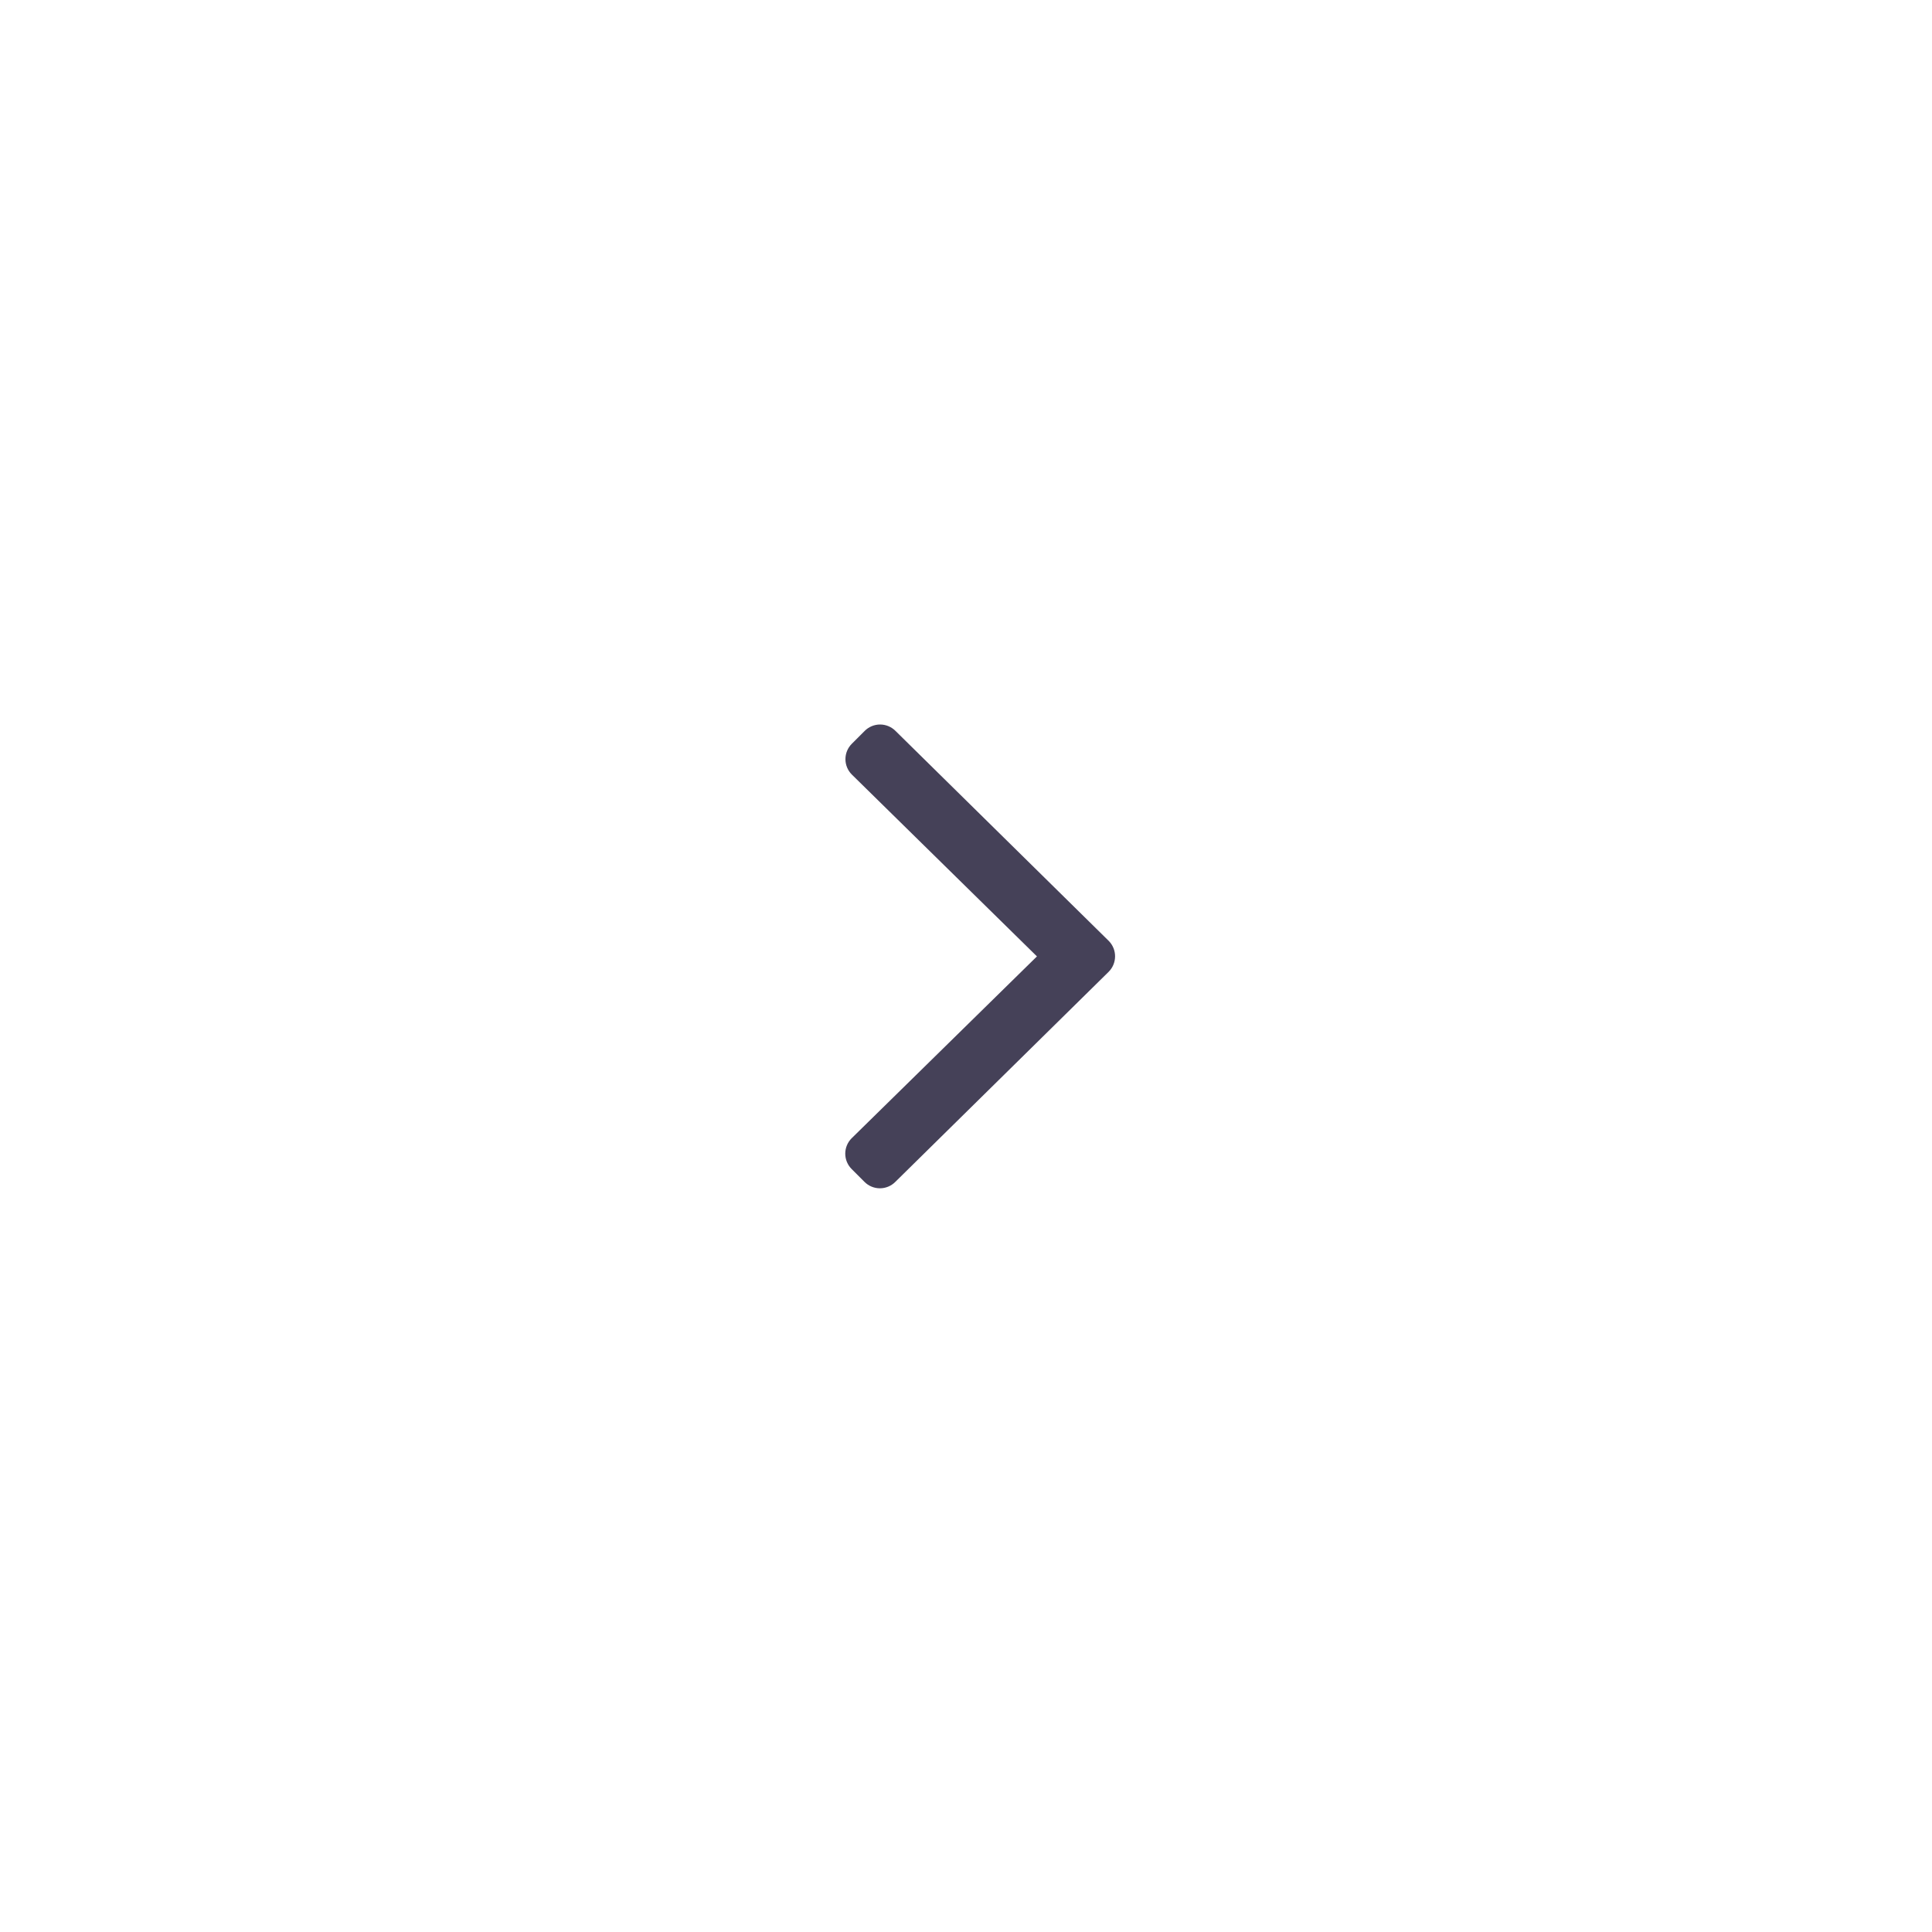
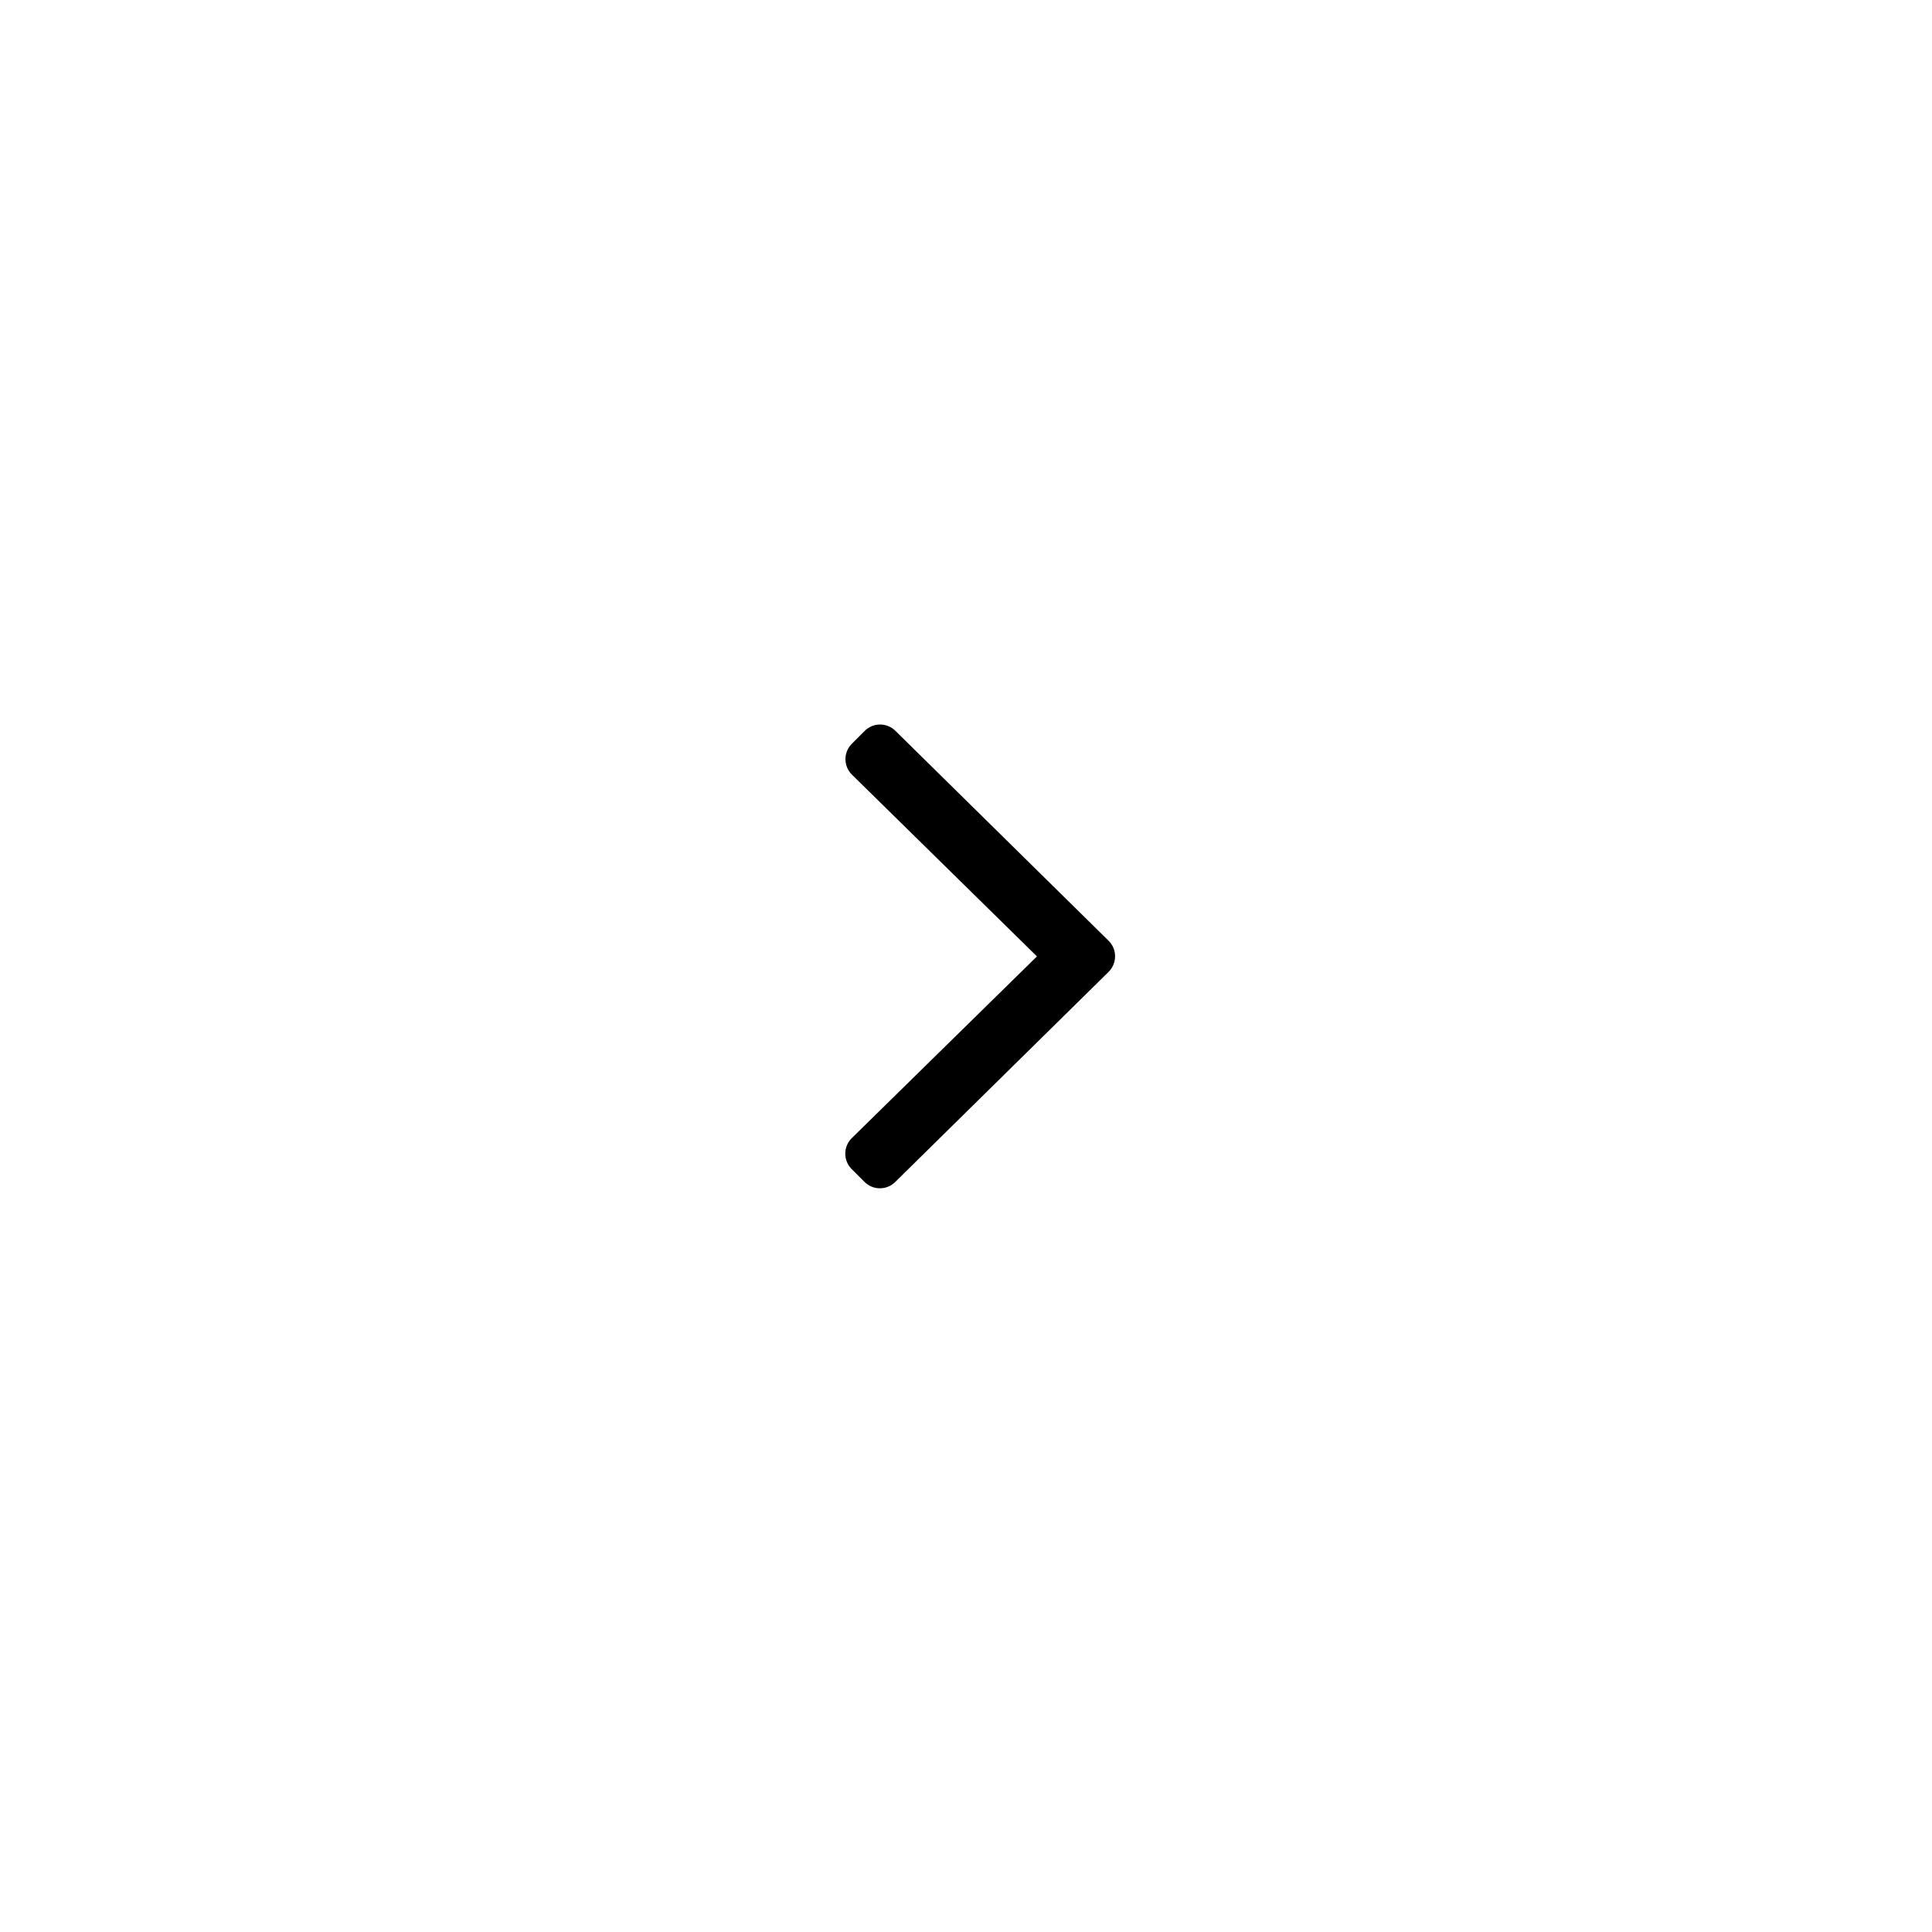
<svg xmlns="http://www.w3.org/2000/svg" viewBox="0 0 32 32">
-   <path fill="#454158" fill-rule="evenodd" d="M18.363 16.096l-3.534 3.48a.36.36 0 01-.51 0l-.213-.213a.36.36 0 010-.51l3.069-3.012-3.066-3.012a.36.36 0 010-.51l.213-.213a.36.36 0 01.51 0l3.534 3.48a.363.363 0 01-.003.51z" />
+   <path d="m18.363 16.096-3.534 3.48c-.141.141-.369.141-.51 0l-.213-.213c-.141-.141-.141-.369 0-.51l3.069-3.012-3.066-3.012c-.141-.141-.141-.369 0-.51l.213-.213c.141-.141.369-.141.51 0l3.534 3.48c.138.141.138.369-.003.51z" fill-rule="evenodd" />
</svg>
